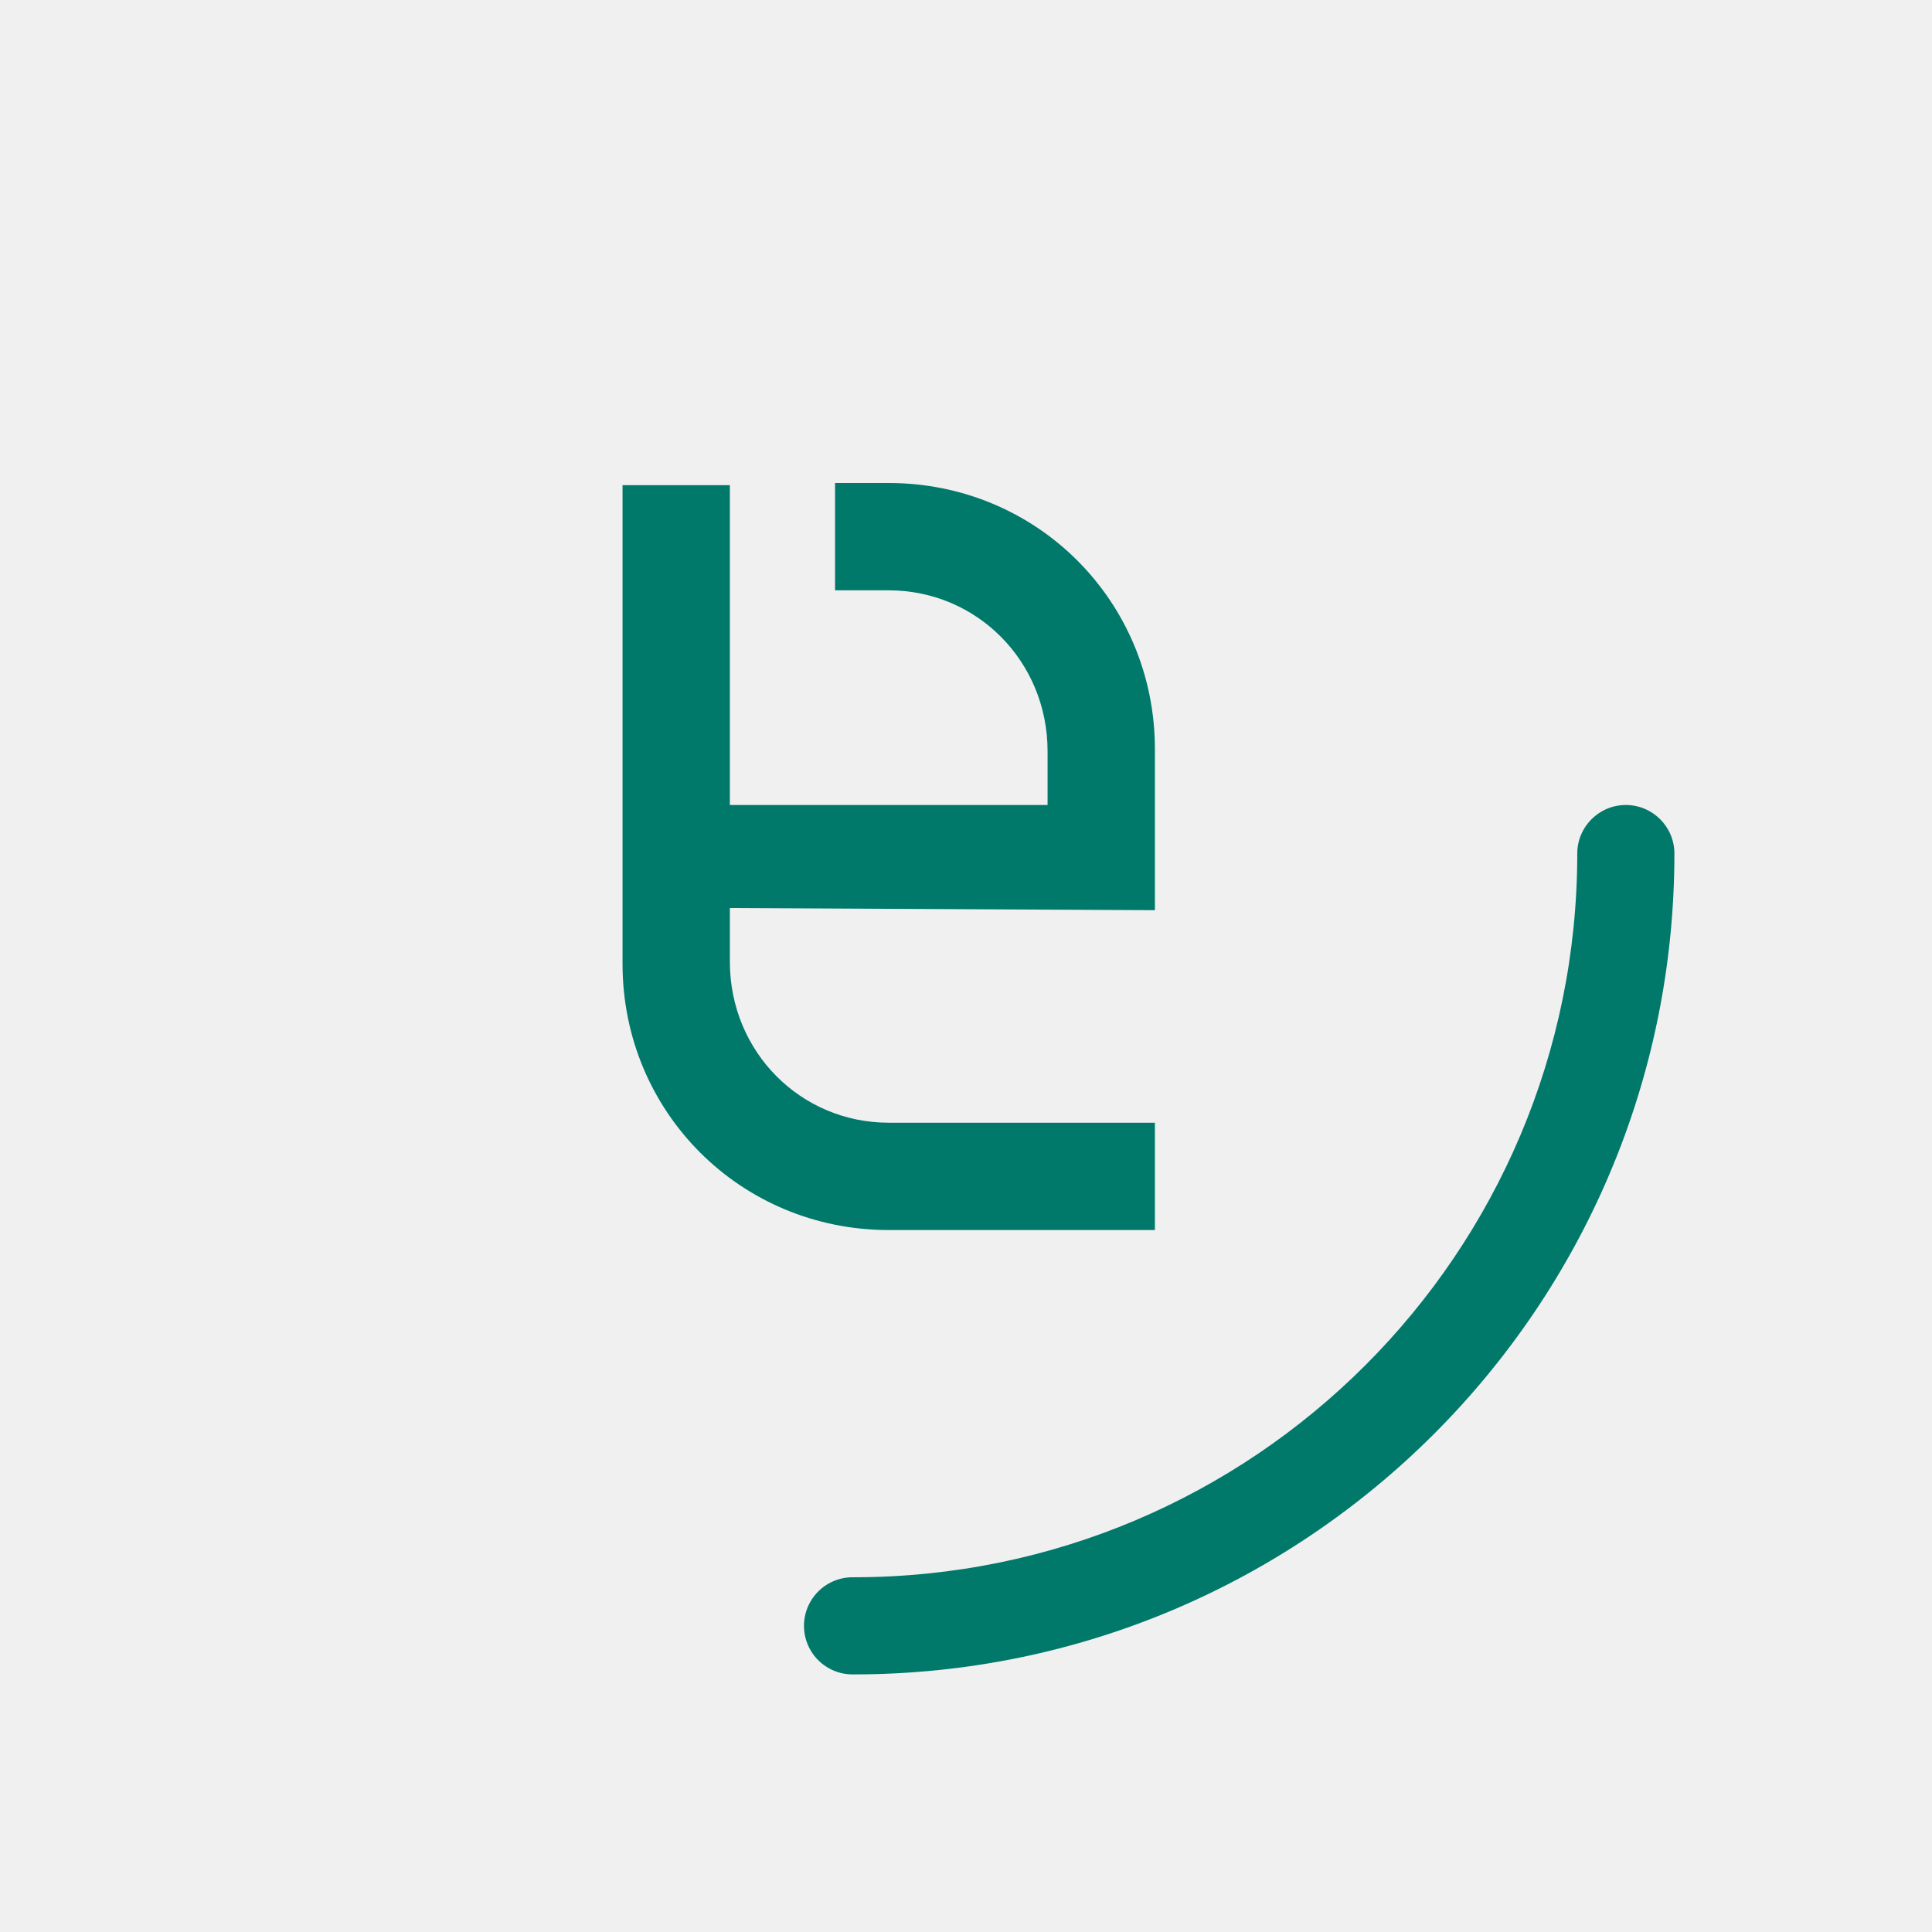
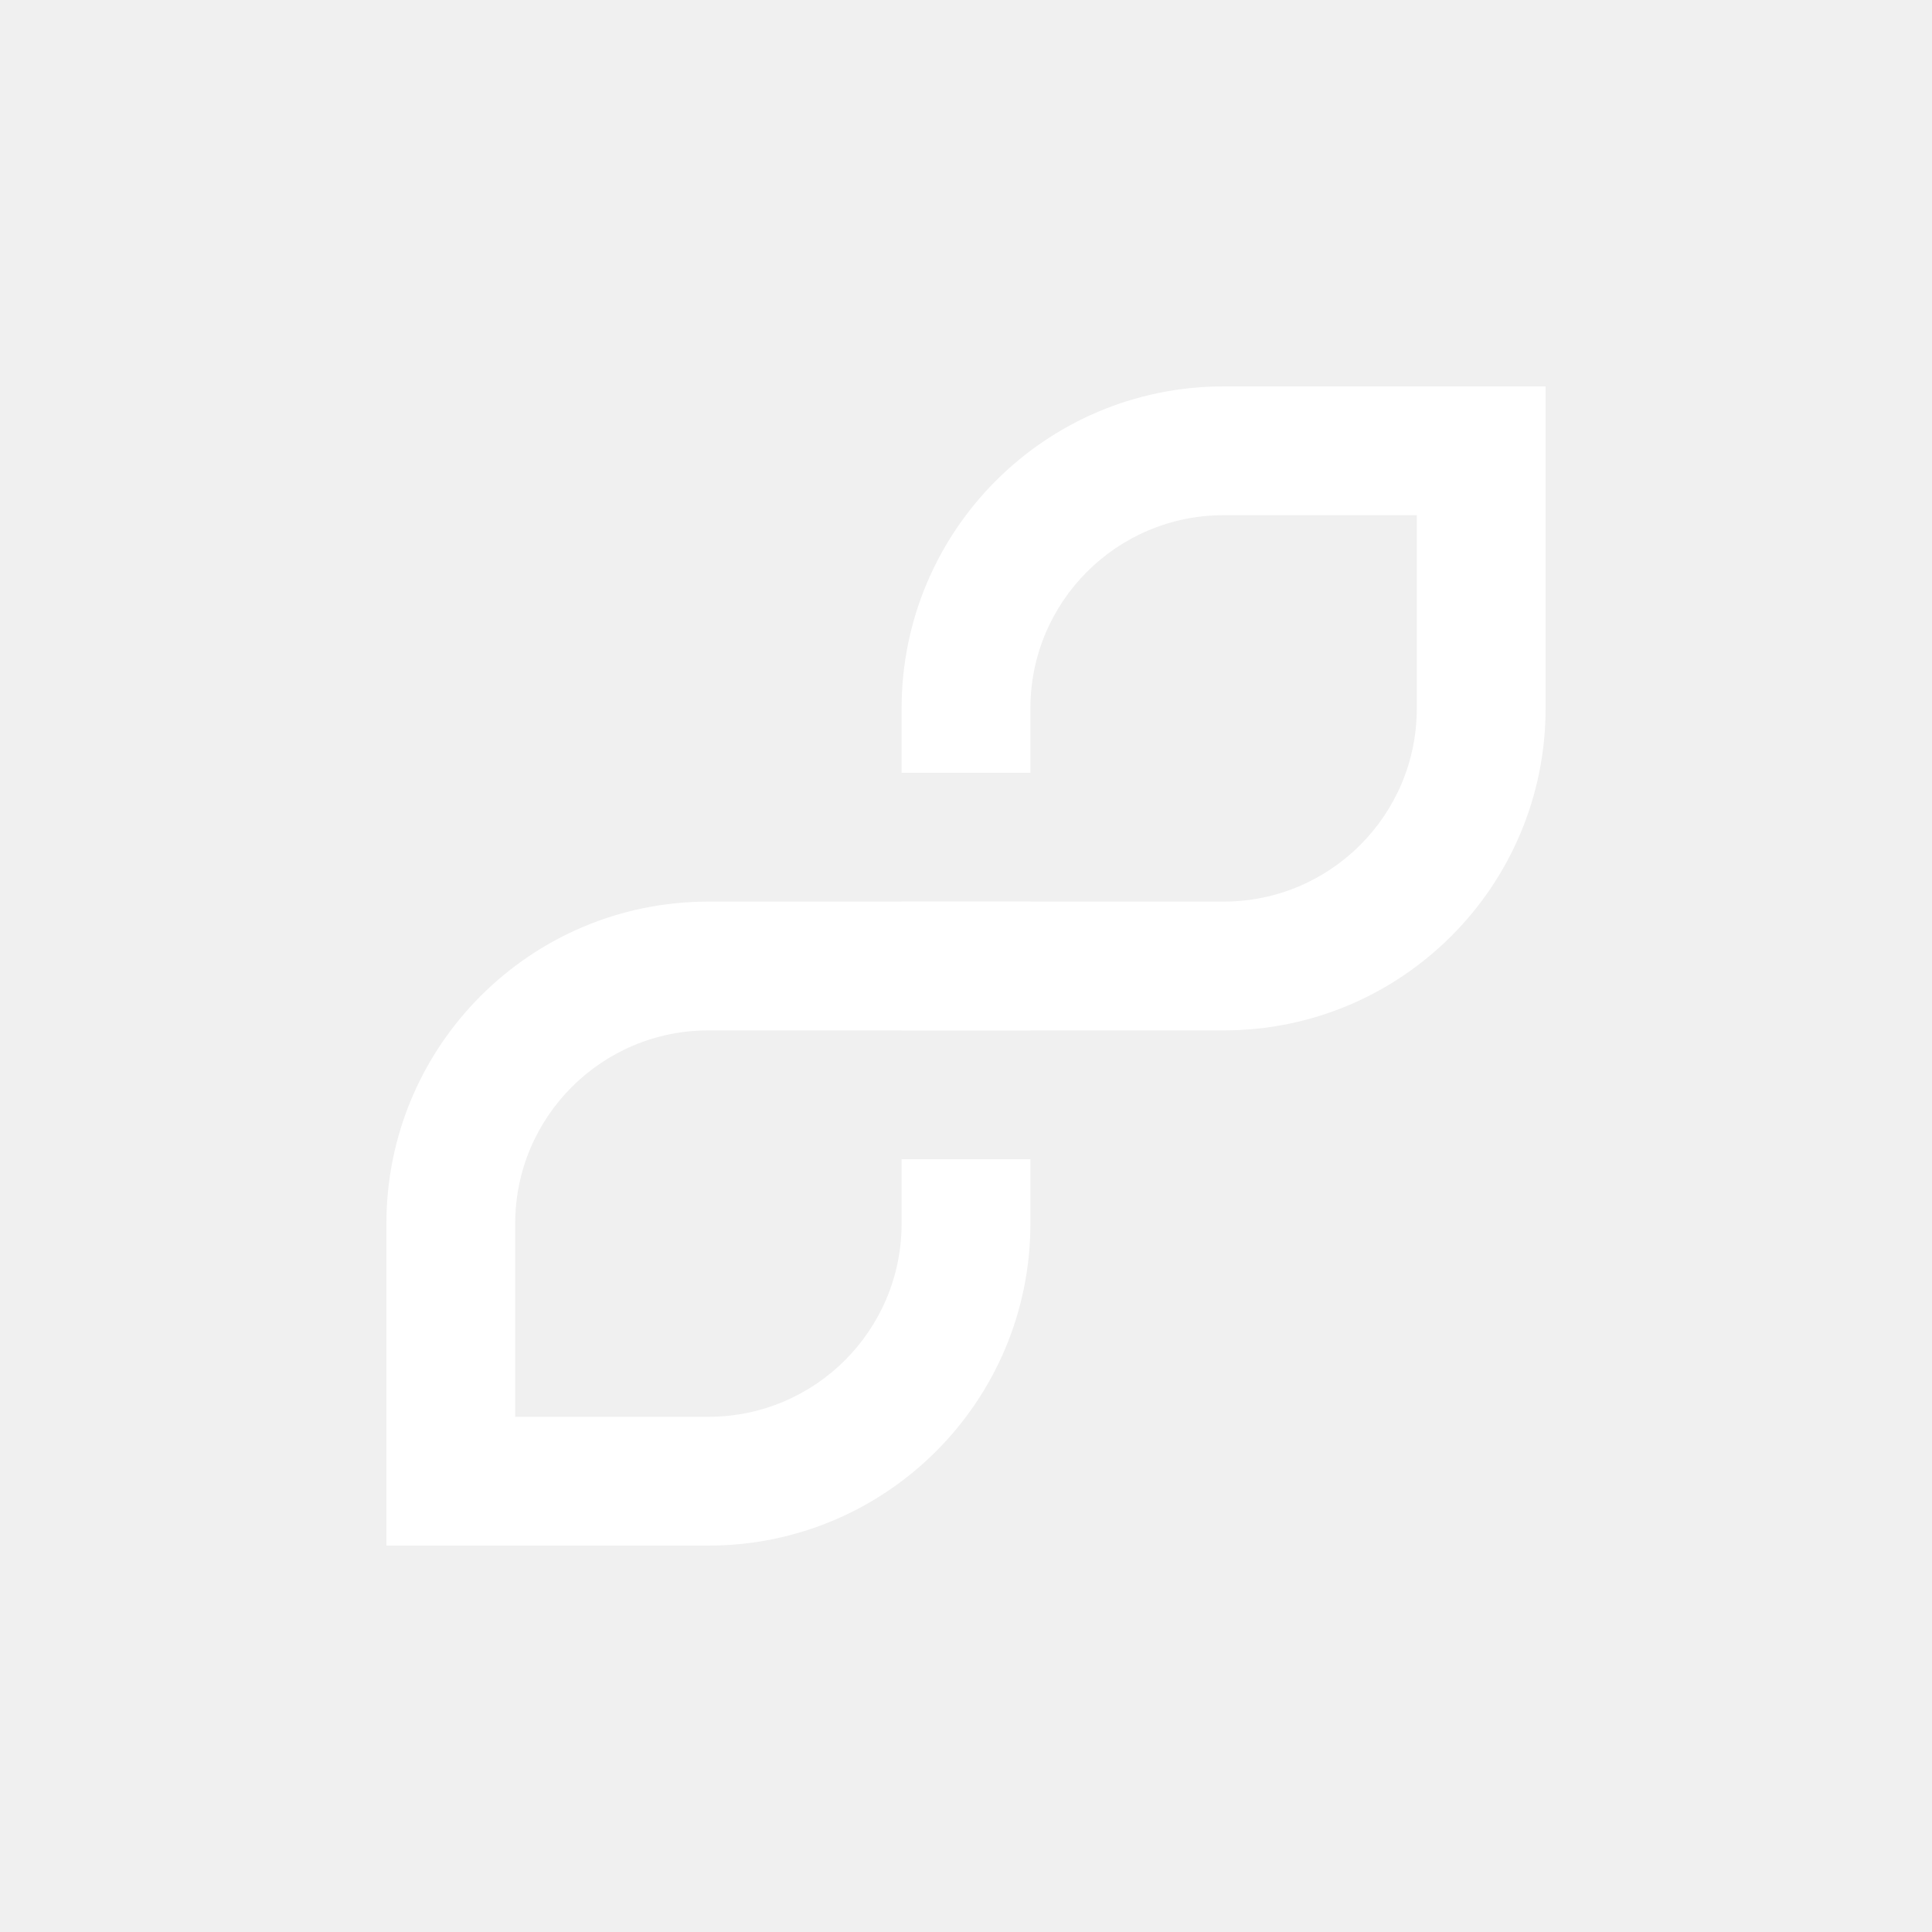
- <svg xmlns="http://www.w3.org/2000/svg" fill="none" viewBox="0 0 90 90">
-   <path fill="#00796b" d="M75.737 37.5a2.263 2.263 0 0 0-2.262 2.263c0 18.618-15.094 33.712-33.712 33.712a2.263 2.263 0 1 0 0 4.525C60.88 78 78 60.88 78 39.763a2.263 2.263 0 0 0-2.263-2.263Z" />
-   <path d="M53.8,42.4v-7.5c0-6.9-5.5-12.4-12.4-12.4h-2.5v5h2.5c4.1,0,7.4,3.3,7.4,7.5v2.5H34l0,0v-5v-9.9h-5v9.9v5l0,0v5v2.4c0,6.9,5.5,12.4,12.4,12.4h12.4v-5H41.4c-4.1,0-7.4-3.3-7.4-7.5v-2.5L53.8,42.4L53.8,42.4z" fill="#00796b" fillRule="evenodd" strokeWidth="0" />
+ <svg xmlns="http://www.w3.org/2000/svg" viewBox="0 0 120 120" fill="none">
+   <path fill-rule="evenodd" clip-rule="evenodd" d="M64 48L64 44C64 37.373 69.373 32 76 32L96 32L96 24L76 24C64.954 24 56 32.954 56 44L56 48L64 48Z" fill="#fff" />
+   <path fill-rule="evenodd" clip-rule="evenodd" d="M88 24L88 44C88 50.627 82.627 56 76 56L56 56L56 64L76 64C87.046 64 96 55.046 96 44L96 24L88 24Z" fill="#fff" />
+   <path fill-rule="evenodd" clip-rule="evenodd" d="M56 72L56 76C56 82.627 50.627 88 44 88L24 88L24 96L44 96C55.046 96 64 87.046 64 76L64 72L56 72Z" fill="#fff" />
+   <path fill-rule="evenodd" clip-rule="evenodd" d="M32 96L32 76C32 69.373 37.373 64 44 64L64 64L64 56L44 56C32.954 56 24 64.954 24 76L24 96L32 96Z" fill="#fff" />
</svg>
